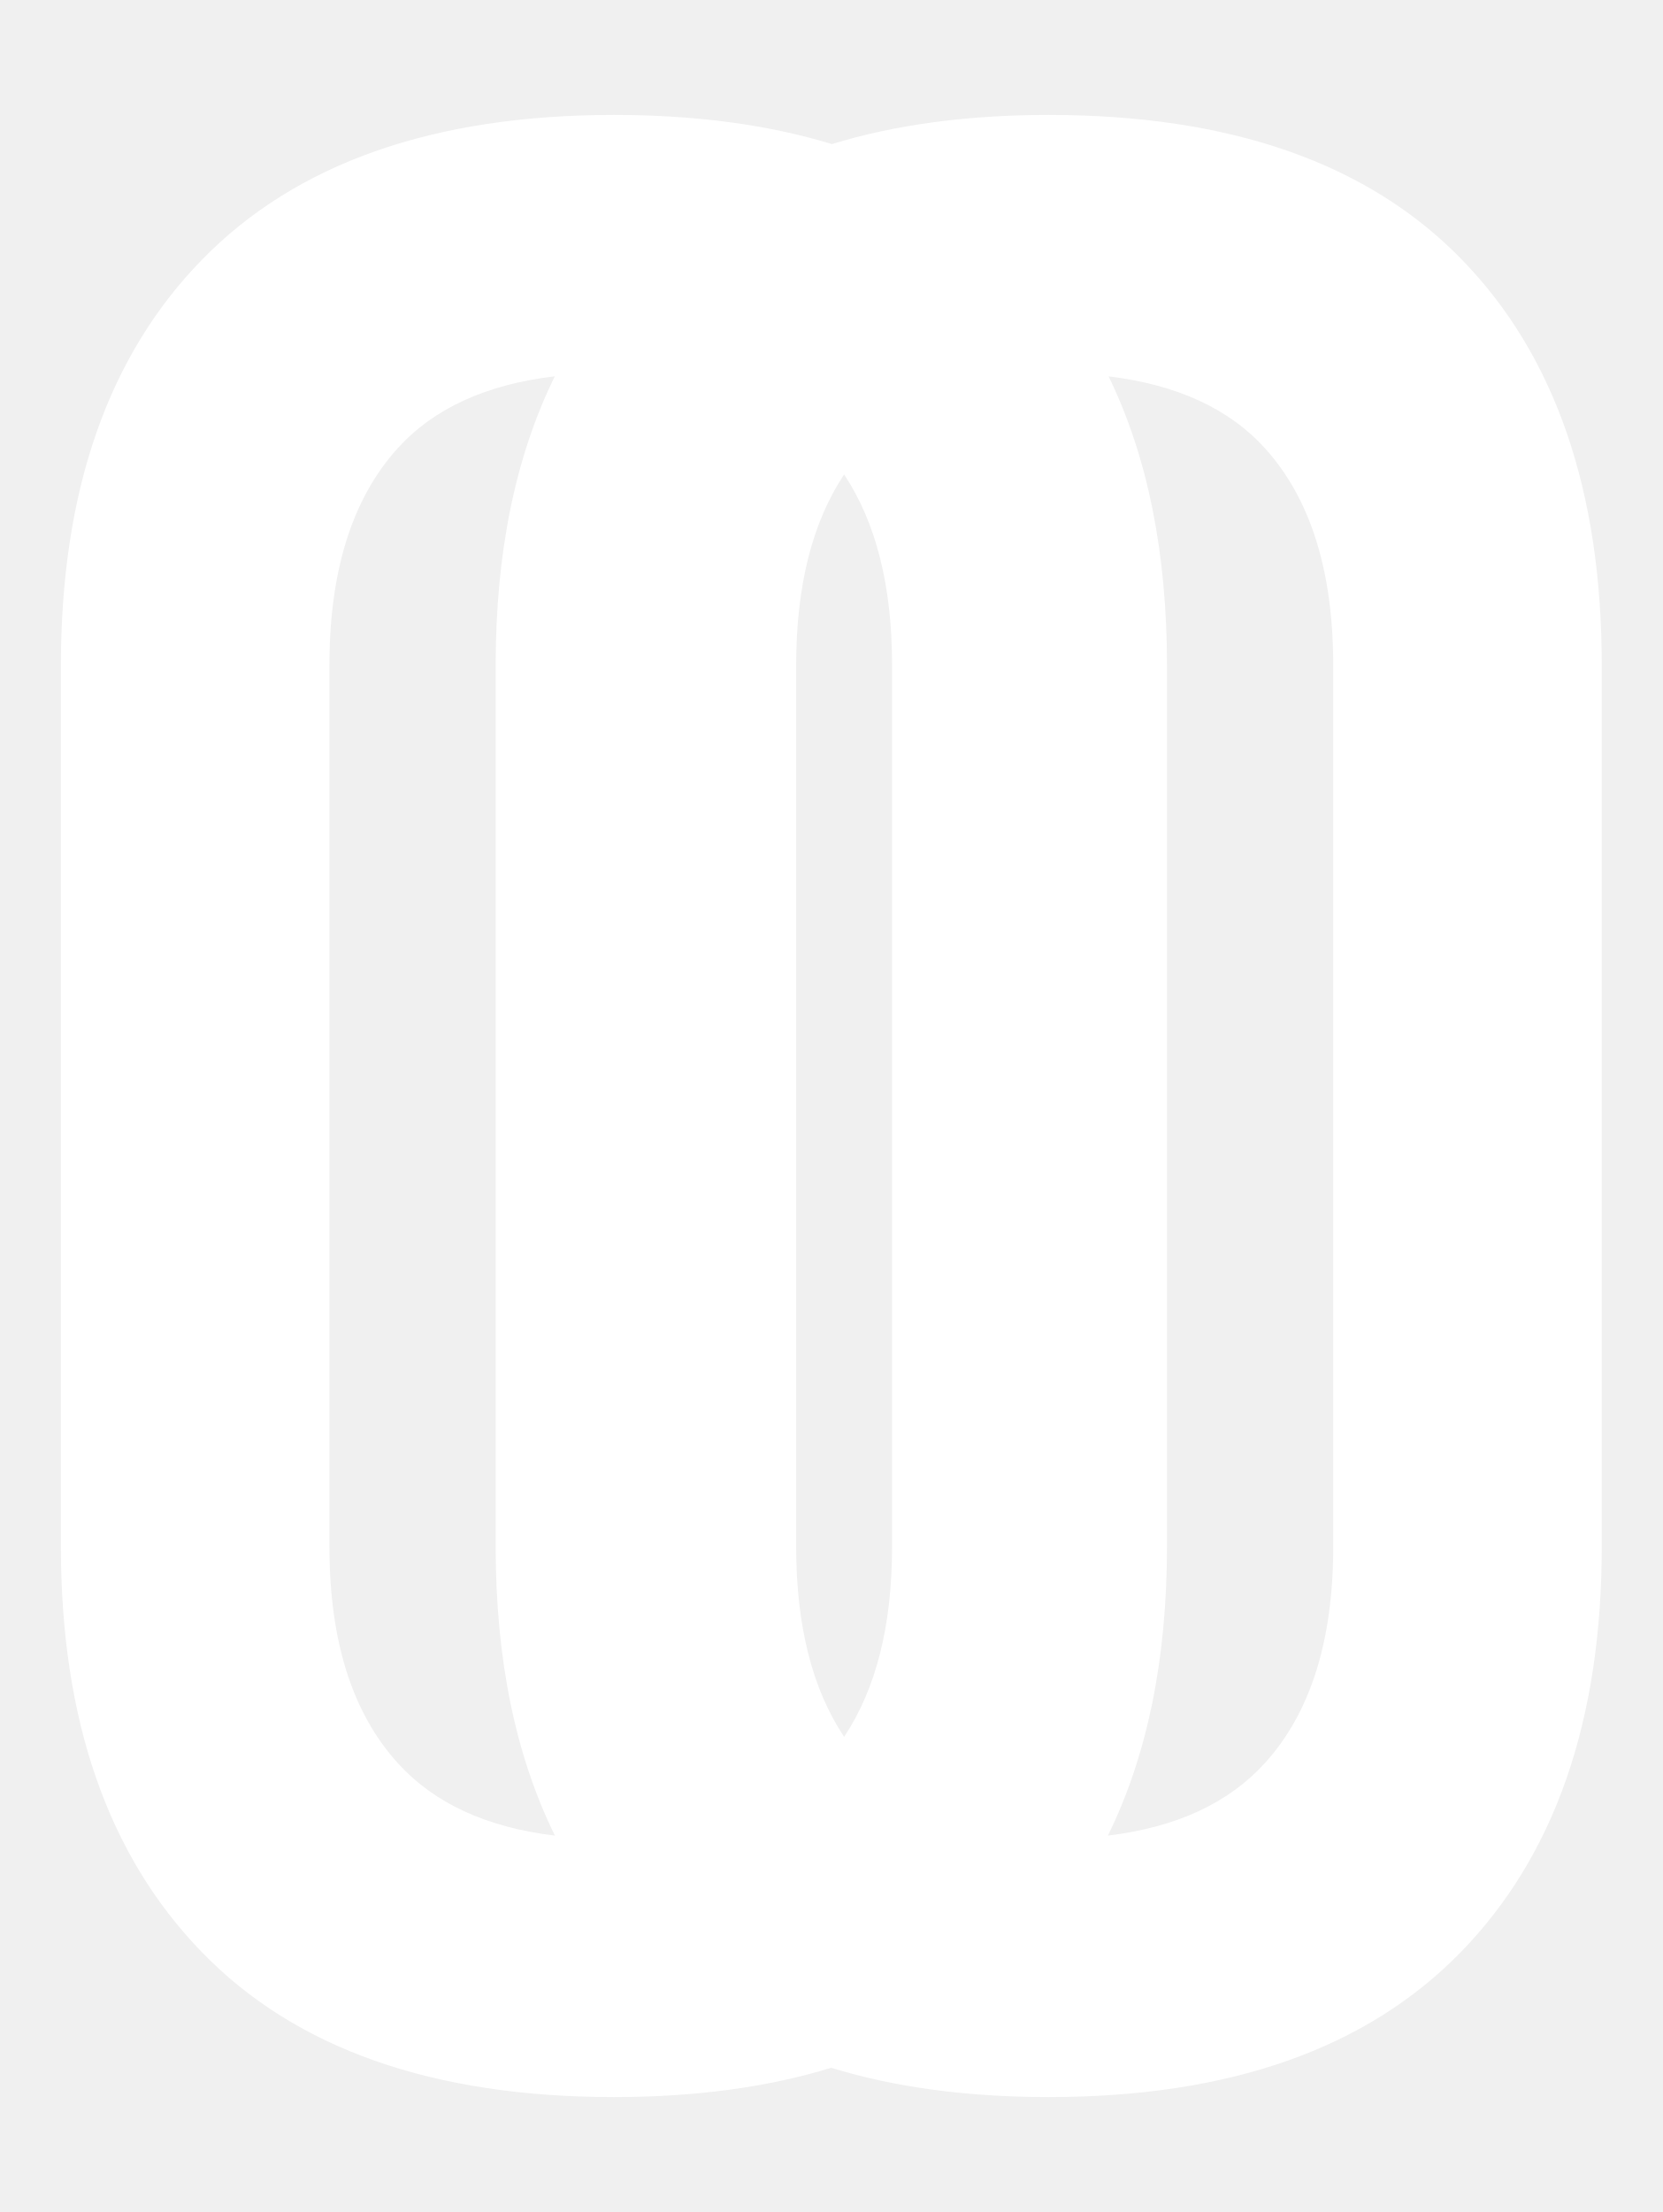
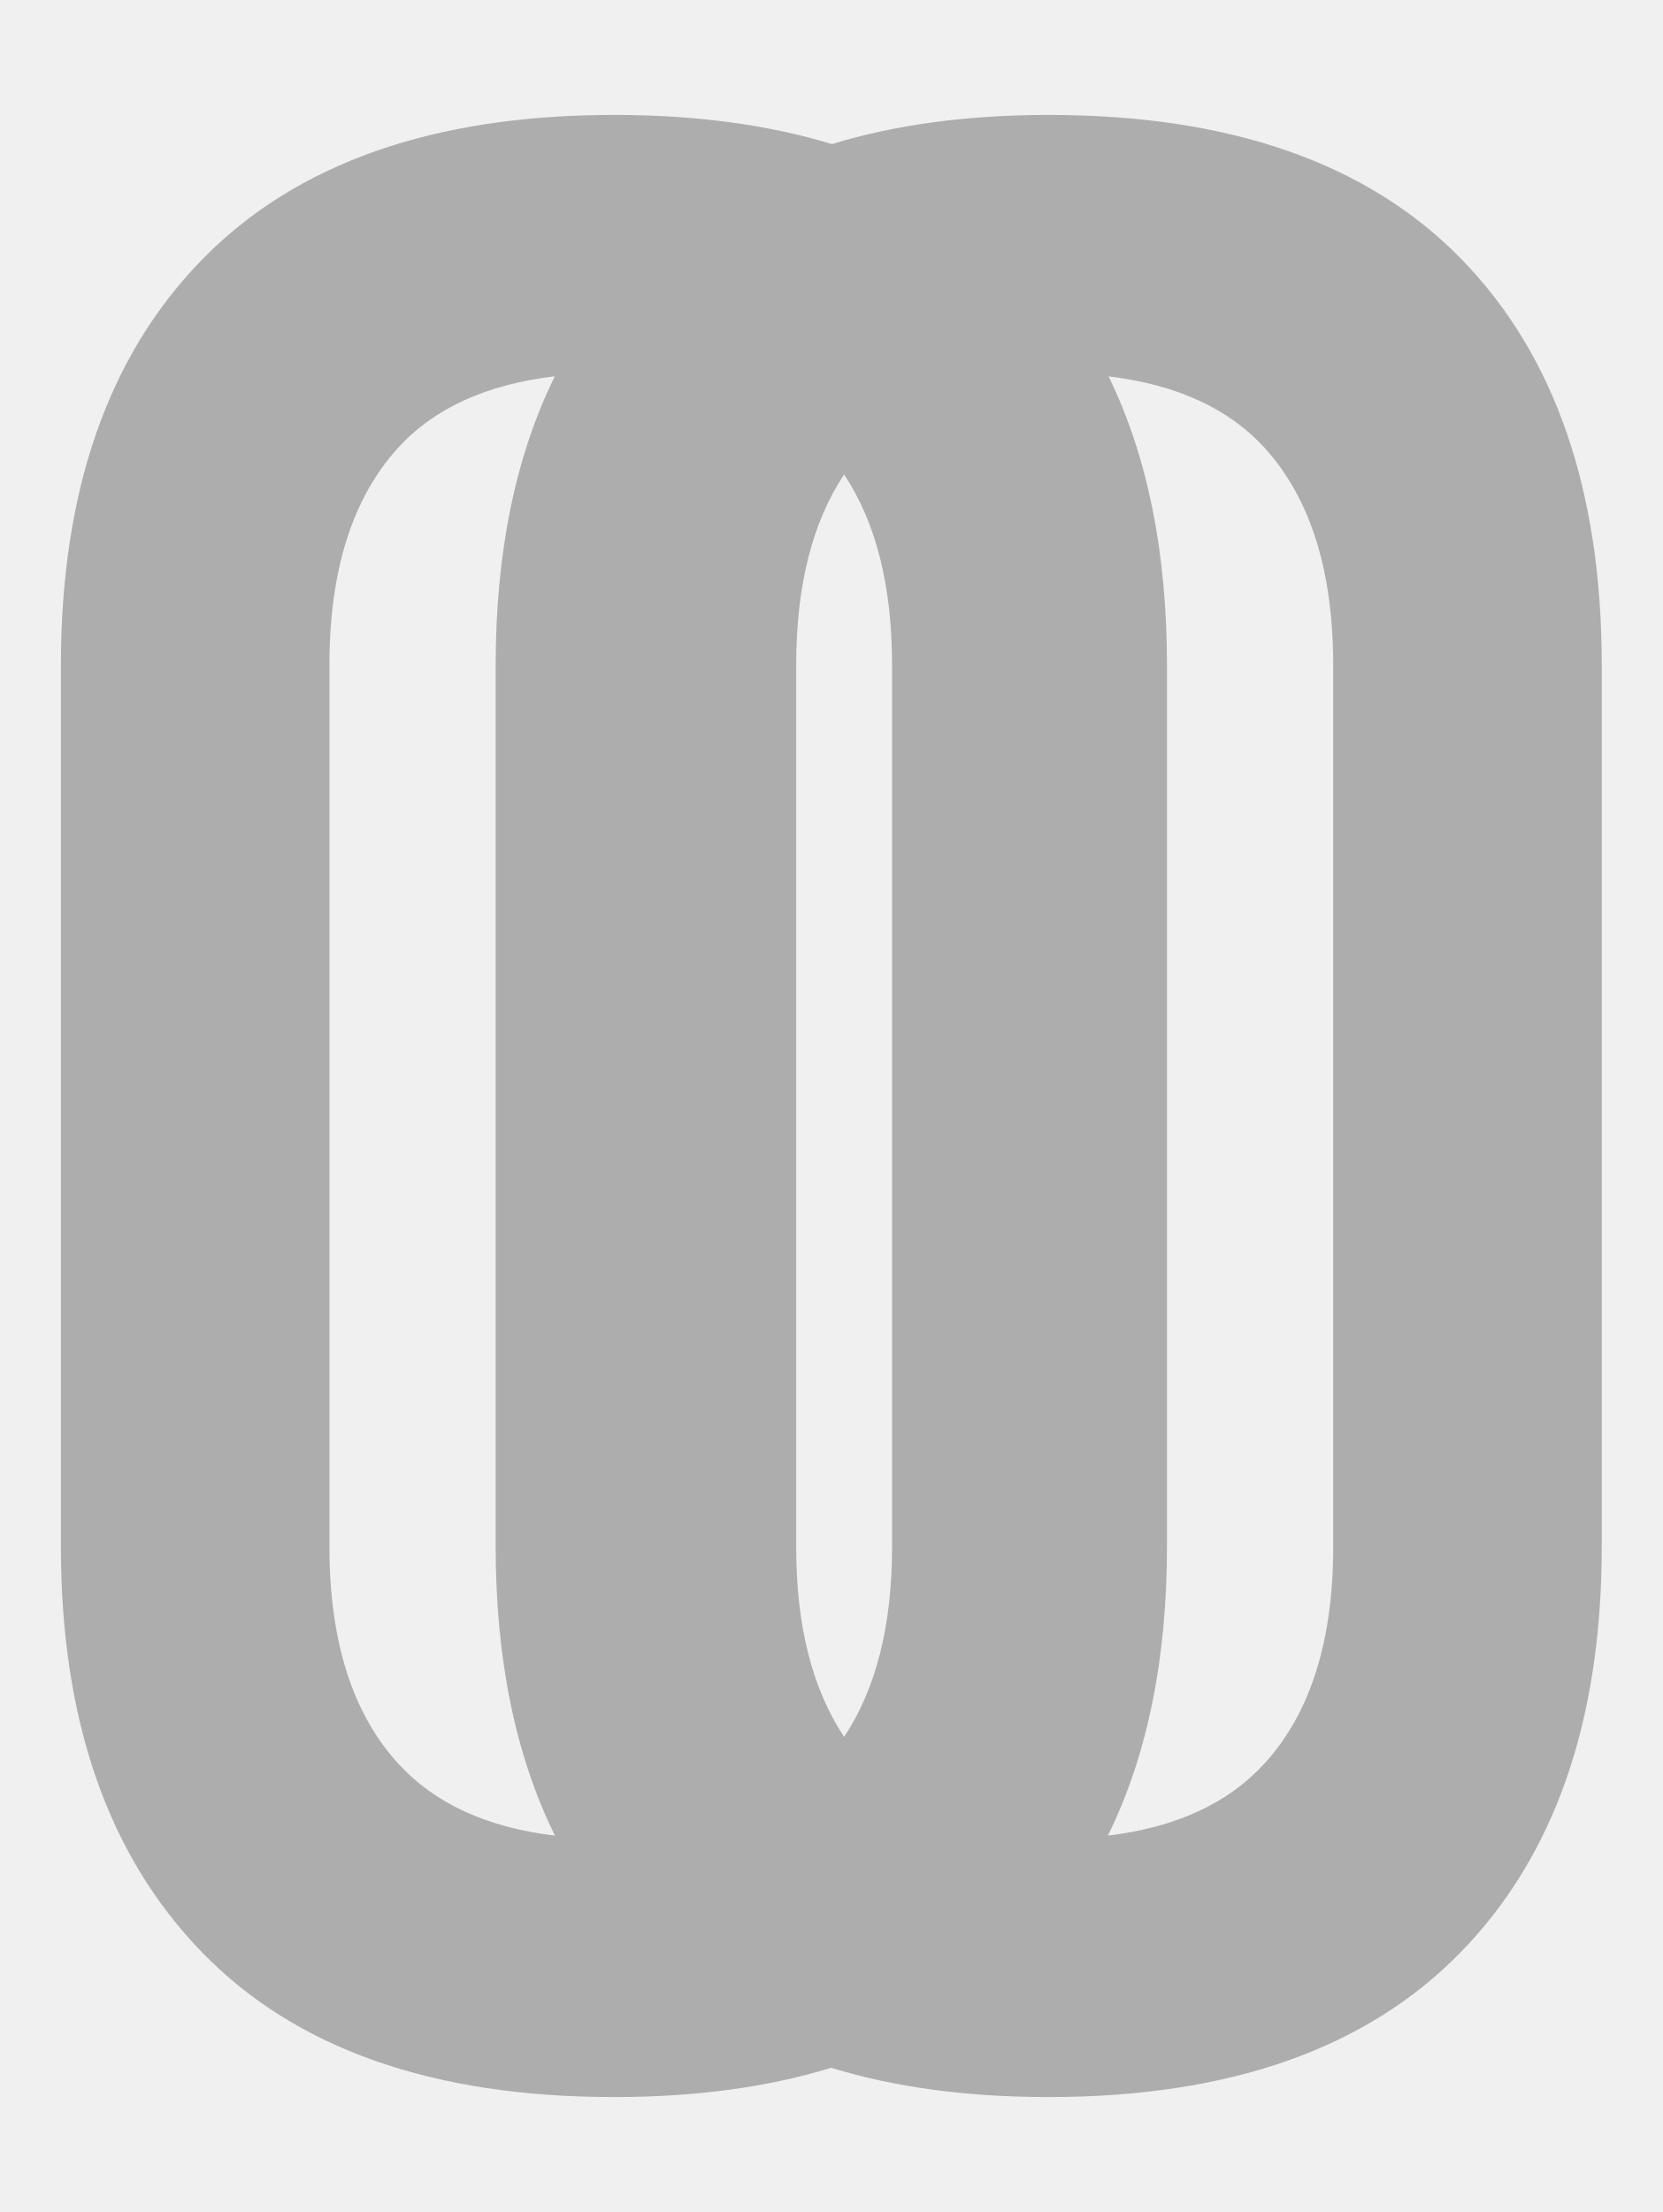
<svg xmlns="http://www.w3.org/2000/svg" xmlns:xlink="http://www.w3.org/1999/xlink" xml:space="preserve" viewBox="0 0 841.89 1119.76">
  <style>
        .st0 {
            display: none
        }

        .st1 {
            display: inline
        }

        .st2 {
            fill: #03c7c7
        }
    </style>
  <g id="Layer_1">
    <defs>
      <path id="SVGID_1_" d="M739.86 131.05C692.4 82.46 622.8 58.18 531.02 58.18c-40.99 0-77.57 4.89-109.78 14.76-32.31-9.84-69.09-14.76-110.36-14.76-91.33 0-160.83 24.41-208.52 73.2-47.7 48.82-71.52 117.32-71.52 205.48v446.02c0 87.73 23.73 156.14 71.19 205.15 47.46 49.05 117.07 73.55 208.85 73.55 41.05 0 77.73-4.92 109.97-14.83 32.24 9.91 68.96 14.83 110.17 14.83 91.33 0 160.83-24.41 208.52-73.23 47.65-48.79 71.51-117.29 71.51-205.48V336.86c0-88.61-23.73-157.24-71.19-205.81M403.14 782.97V336.76c0-40.01 8.09-72.23 24.28-96.57 16.19 24.35 24.28 56.53 24.28 96.57v446.25c0 39.82-8.09 71.9-24.28 96.22-16.19-24.32-24.28-56.4-24.28-96.26M201.58 892.69c-23.18-25.41-34.77-62-34.77-109.68V336.76c0-47.72 11.49-84.27 34.45-109.72 18.29-20.23 44.84-32.44 79.67-36.55-19.97 40.56-29.95 89.35-29.95 146.36v446.02c0 56.95 10 105.73 30.01 146.36-34.51-4.13-60.99-16.31-79.41-36.54m473.5-109.72c0 47.72-11.59 84.3-34.77 109.72-18.42 20.2-44.84 32.37-79.32 36.52 19.94-40.53 29.91-89.32 29.91-146.33V336.86c0-57.08-9.84-105.86-29.56-146.33 34.64 4.18 61.09 16.35 79.32 36.55 22.92 25.41 34.41 62 34.41 109.68v446.21z" />
    </defs>
-     <use xlink:href="#SVGID_1_" style="overflow:visible;fill:#ffffff" />
+     <use xlink:href="#SVGID_1_" style="overflow:visible;fill:#adadad" />
    <clipPath id="SVGID_00000140016415282388882210000007930549684276100507_">
      <use xlink:href="#SVGID_1_" style="overflow:visible" />
    </clipPath>
  </g>
</svg>
